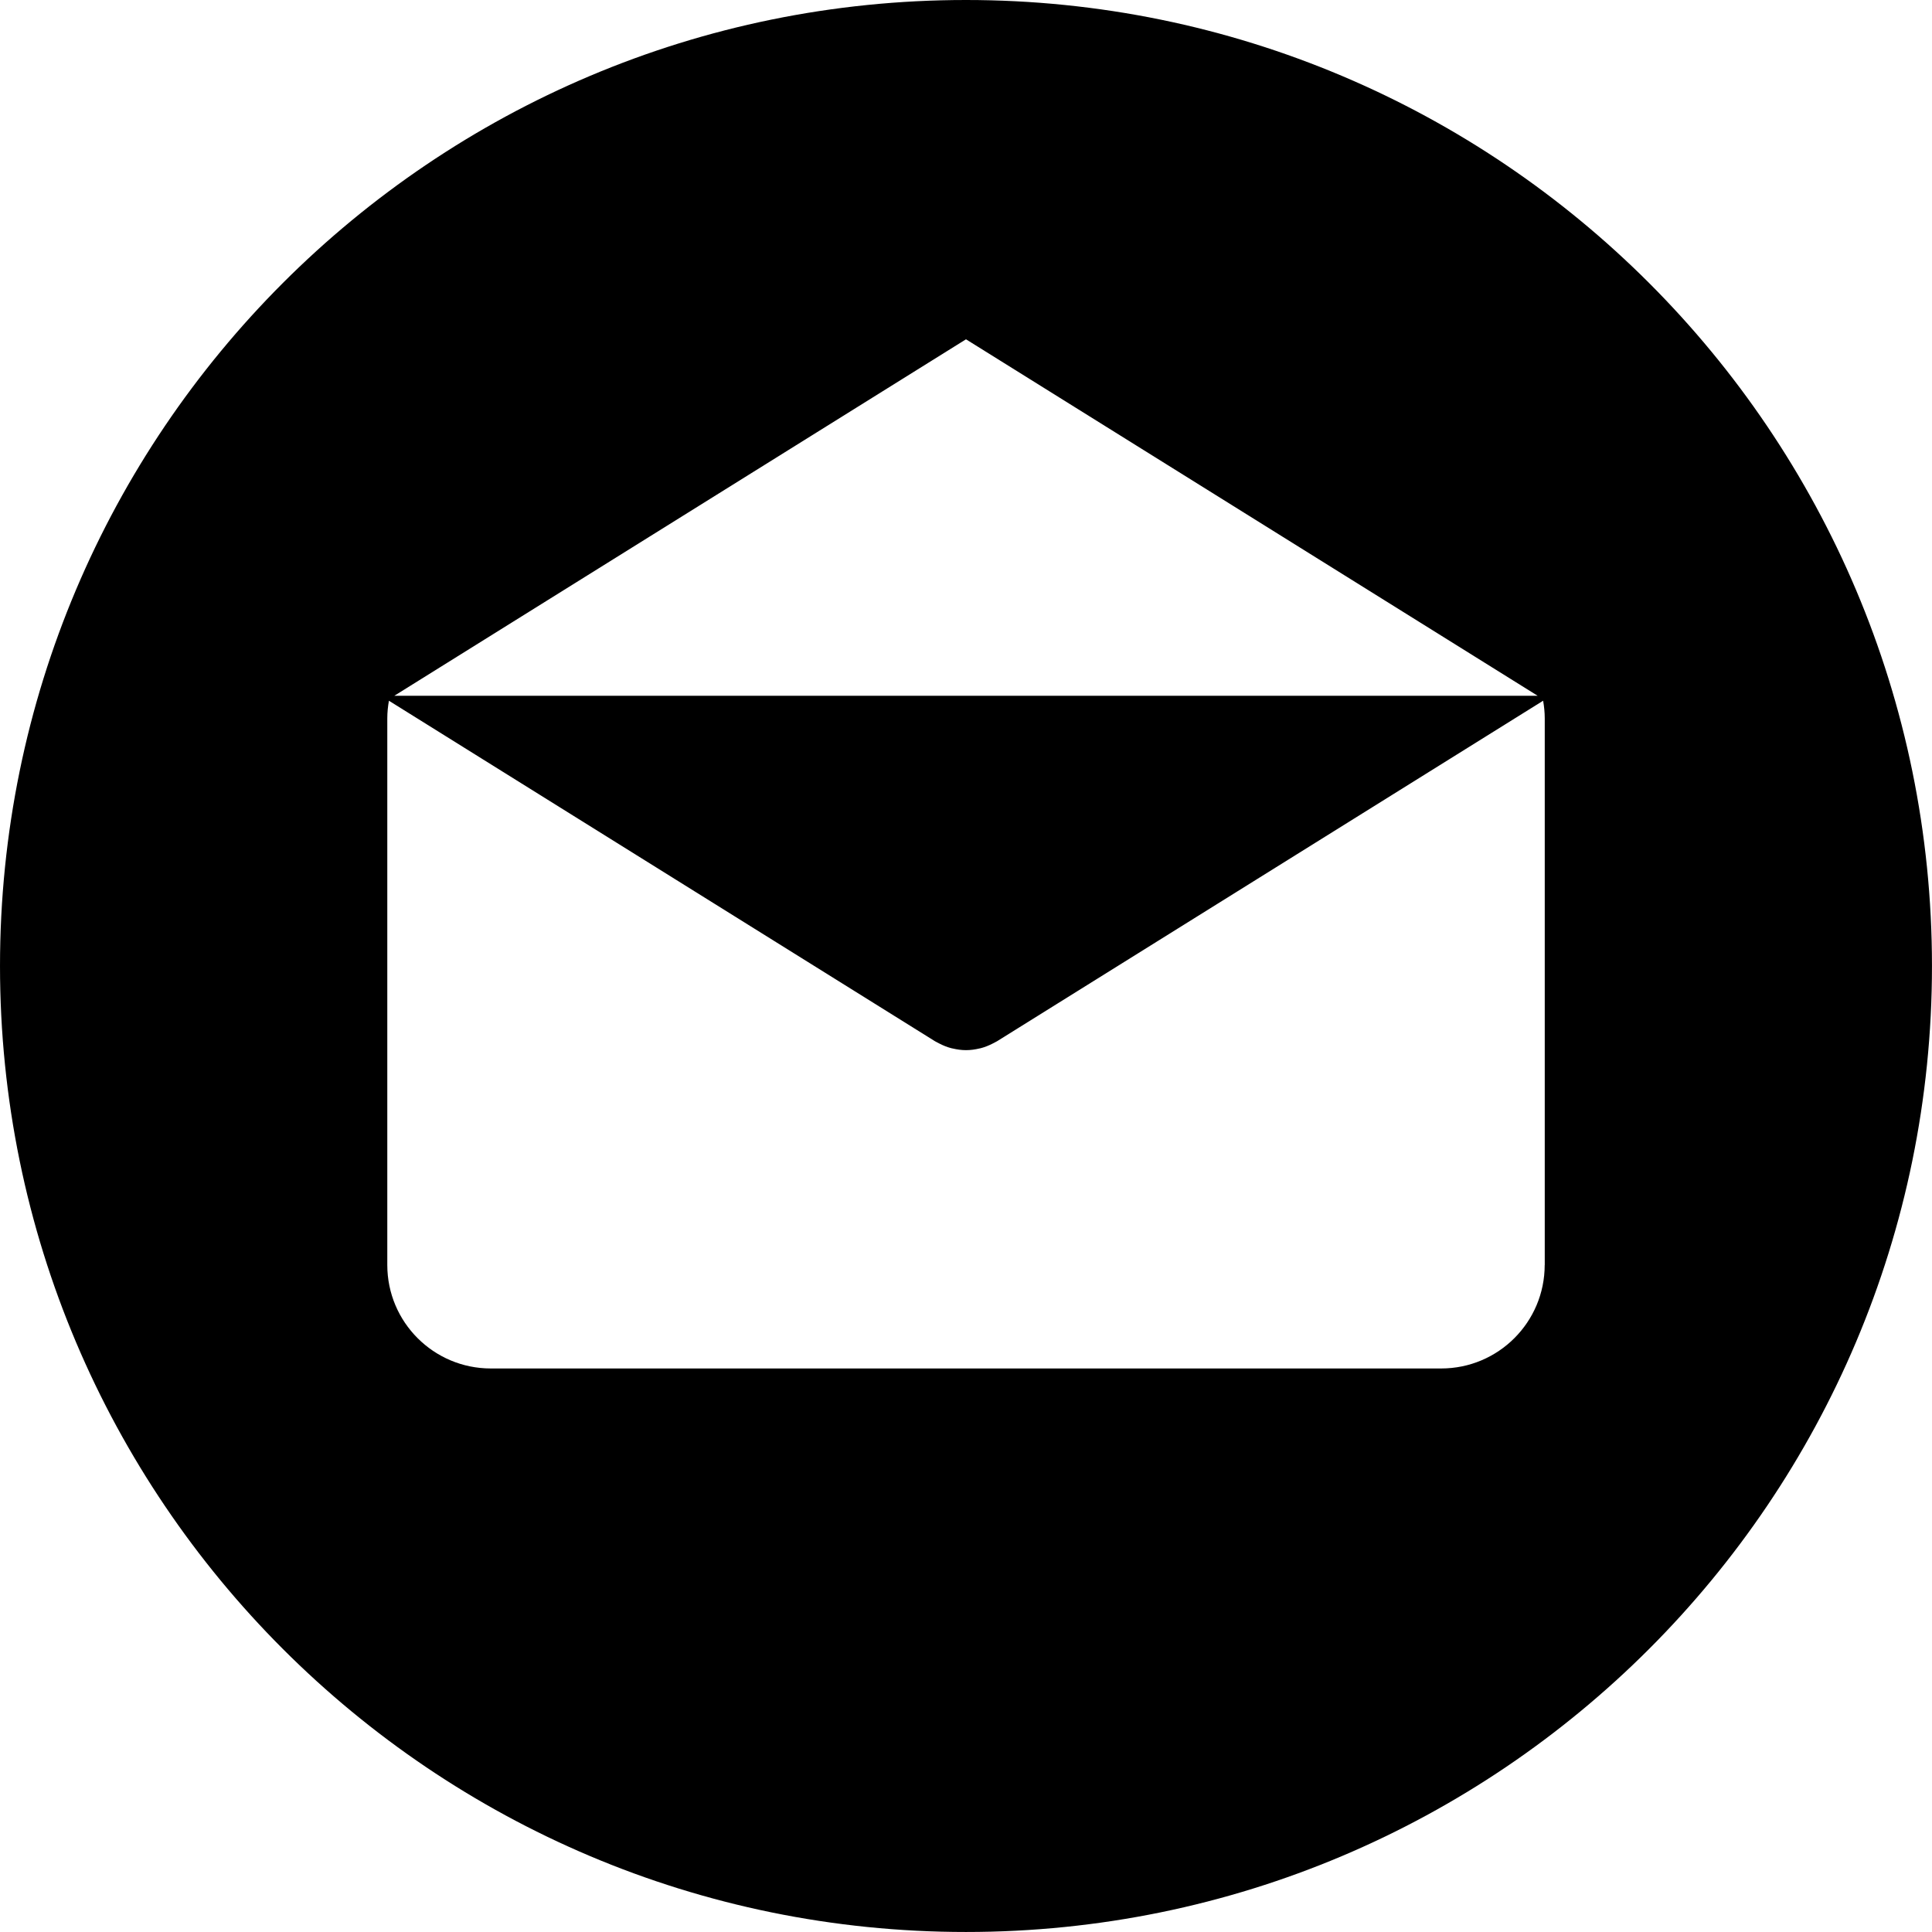
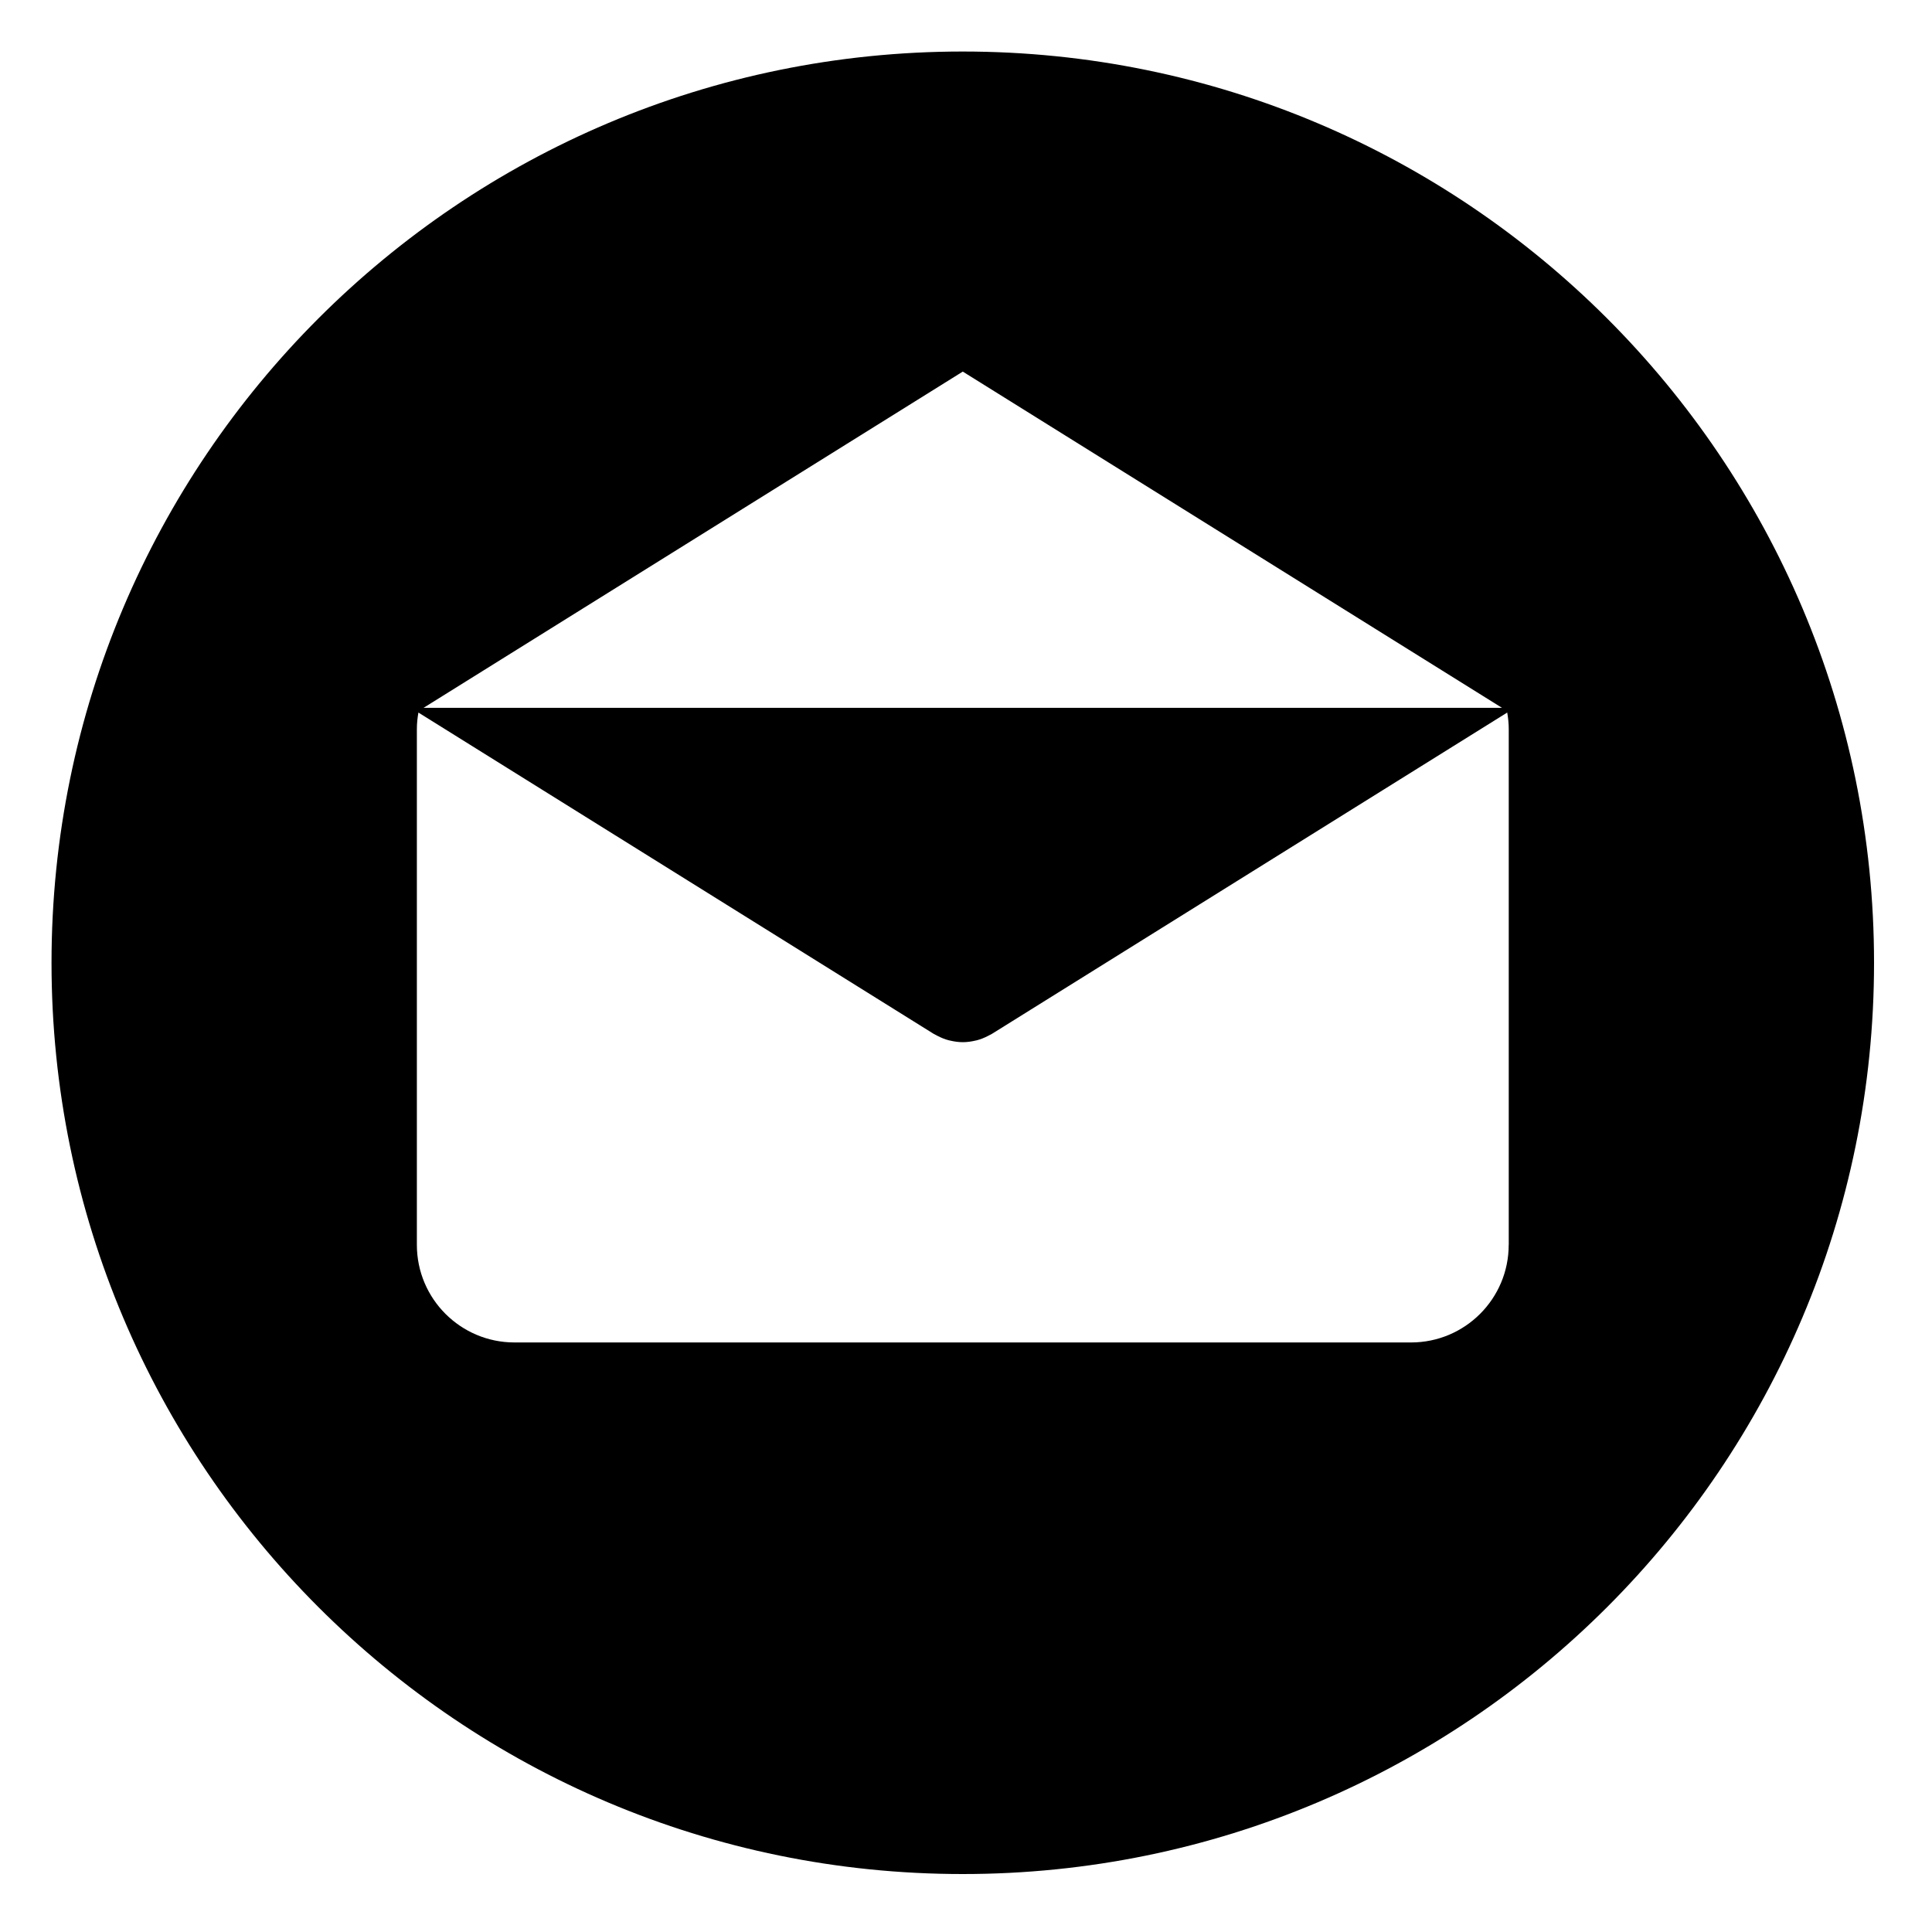
<svg xmlns="http://www.w3.org/2000/svg" viewBox="0 0 300 300">
-   <path d="M149.996 0C67.157 0 0.001 67.158 0.001 149.997C0.001 232.834 67.157 299.997 149.996 299.997C232.835 299.997 299.996 232.834 299.996 149.997C299.996 67.158 232.835 0 149.996 0ZM149.999 52.686L238.762 108.036H61.236L149.999 52.686ZM239.868 196.423H239.859C239.859 205.301 232.664 212.495 223.787 212.495H76.211C67.333 212.495 60.139 205.3 60.139 196.423V111.558C60.139 110.619 60.235 109.706 60.391 108.809L145.199 161.692C145.303 161.757 145.414 161.801 145.521 161.861C145.633 161.923 145.747 161.983 145.861 162.04C146.46 162.349 147.077 162.598 147.708 162.761C147.773 162.779 147.838 162.787 147.903 162.802C148.595 162.965 149.296 163.067 149.996 163.067H150.001C150.006 163.067 150.011 163.067 150.011 163.067C150.711 163.067 151.412 162.968 152.104 162.802C152.169 162.786 152.234 162.779 152.299 162.761C152.929 162.598 153.544 162.349 154.146 162.04C154.26 161.983 154.374 161.923 154.486 161.861C154.592 161.801 154.704 161.757 154.808 161.692L239.616 108.809C239.772 109.706 239.868 110.617 239.868 111.558V196.423Z" />
+   <path d="M149.498 8C71.352 8 8 71.353 8 149.499C8 227.642 71.352 291 149.498 291C227.644 291 291 227.642 291 149.499C291 71.353 227.644 8 149.498 8ZM149.5 57.701L233.235 109.915H65.766L149.5 57.701ZM234.278 193.294H234.27C234.27 201.669 227.482 208.456 219.108 208.456H79.893C71.518 208.456 64.731 201.668 64.731 193.294V113.237C64.731 112.352 64.822 111.49 64.969 110.644L144.972 160.531C145.071 160.592 145.175 160.634 145.276 160.69C145.382 160.749 145.489 160.805 145.597 160.859C146.162 161.151 146.744 161.386 147.339 161.539C147.401 161.556 147.462 161.564 147.523 161.578C148.176 161.732 148.837 161.828 149.498 161.828H149.502C149.507 161.828 149.512 161.828 149.512 161.828C150.172 161.828 150.833 161.735 151.486 161.578C151.548 161.563 151.609 161.556 151.67 161.539C152.264 161.386 152.845 161.151 153.413 160.859C153.52 160.805 153.628 160.749 153.733 160.69C153.833 160.634 153.939 160.592 154.037 160.531L234.041 110.644C234.188 111.49 234.278 112.35 234.278 113.237V193.294Z" fill="black" />
</svg>
